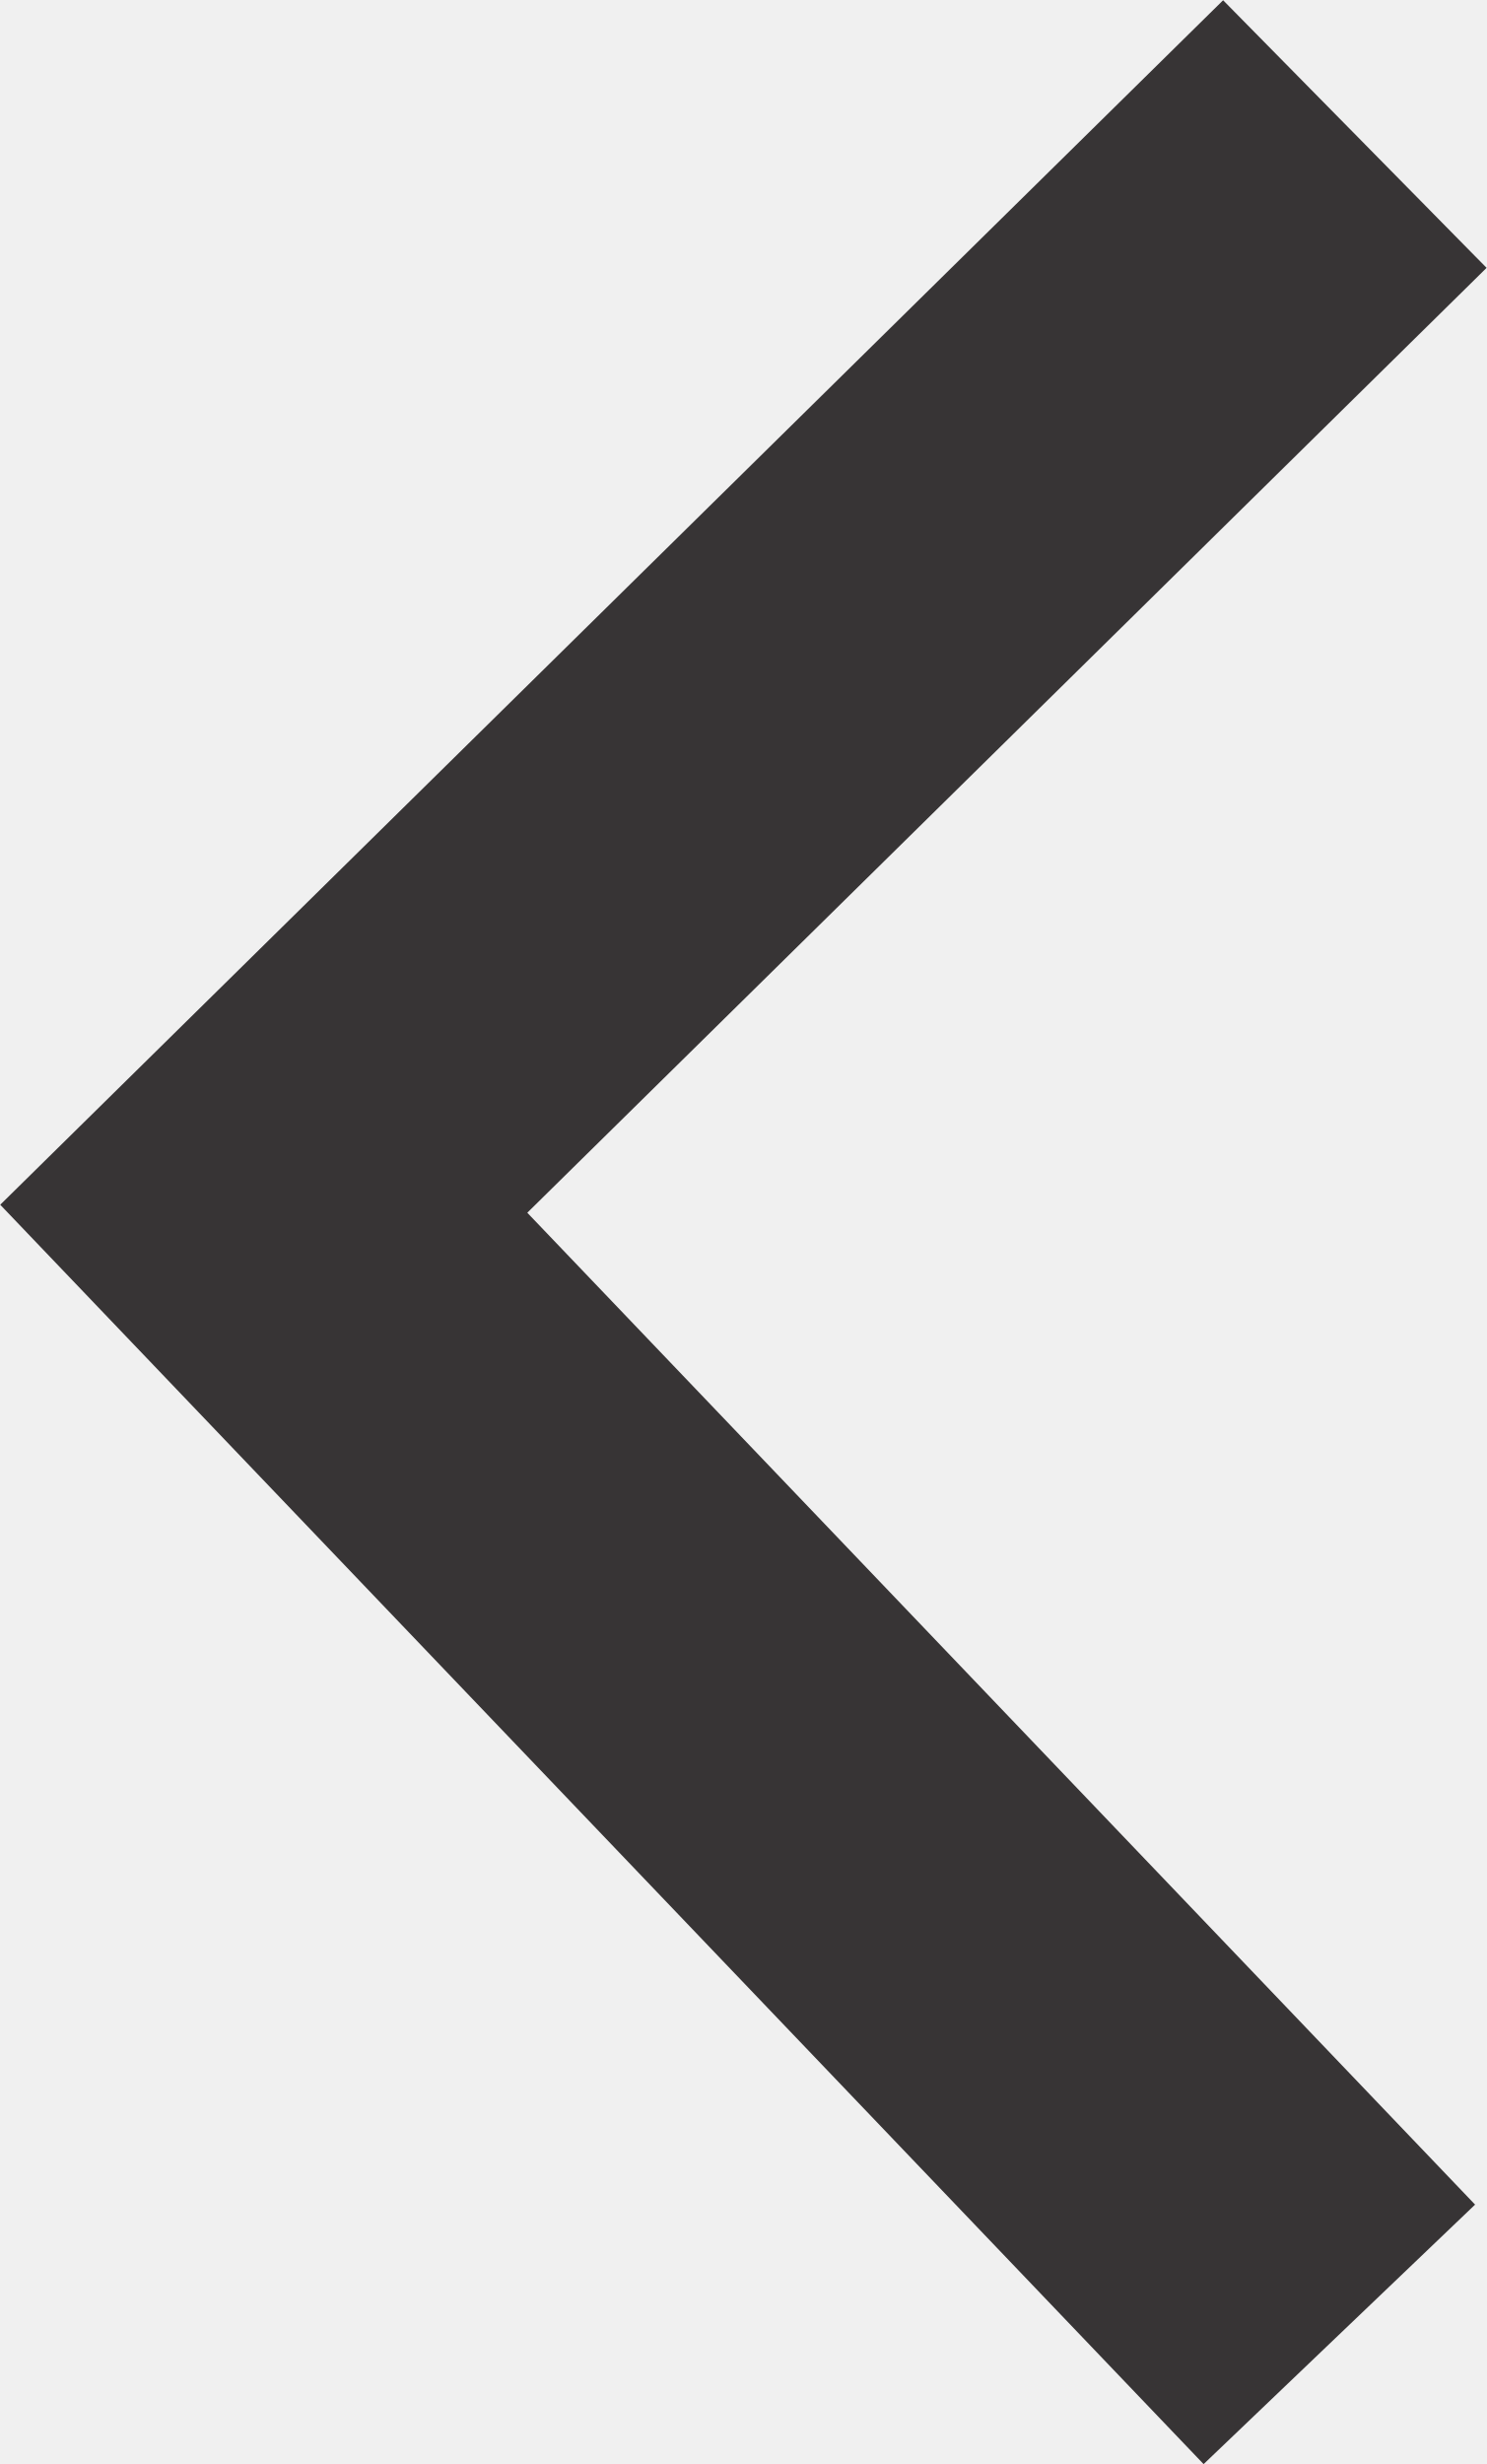
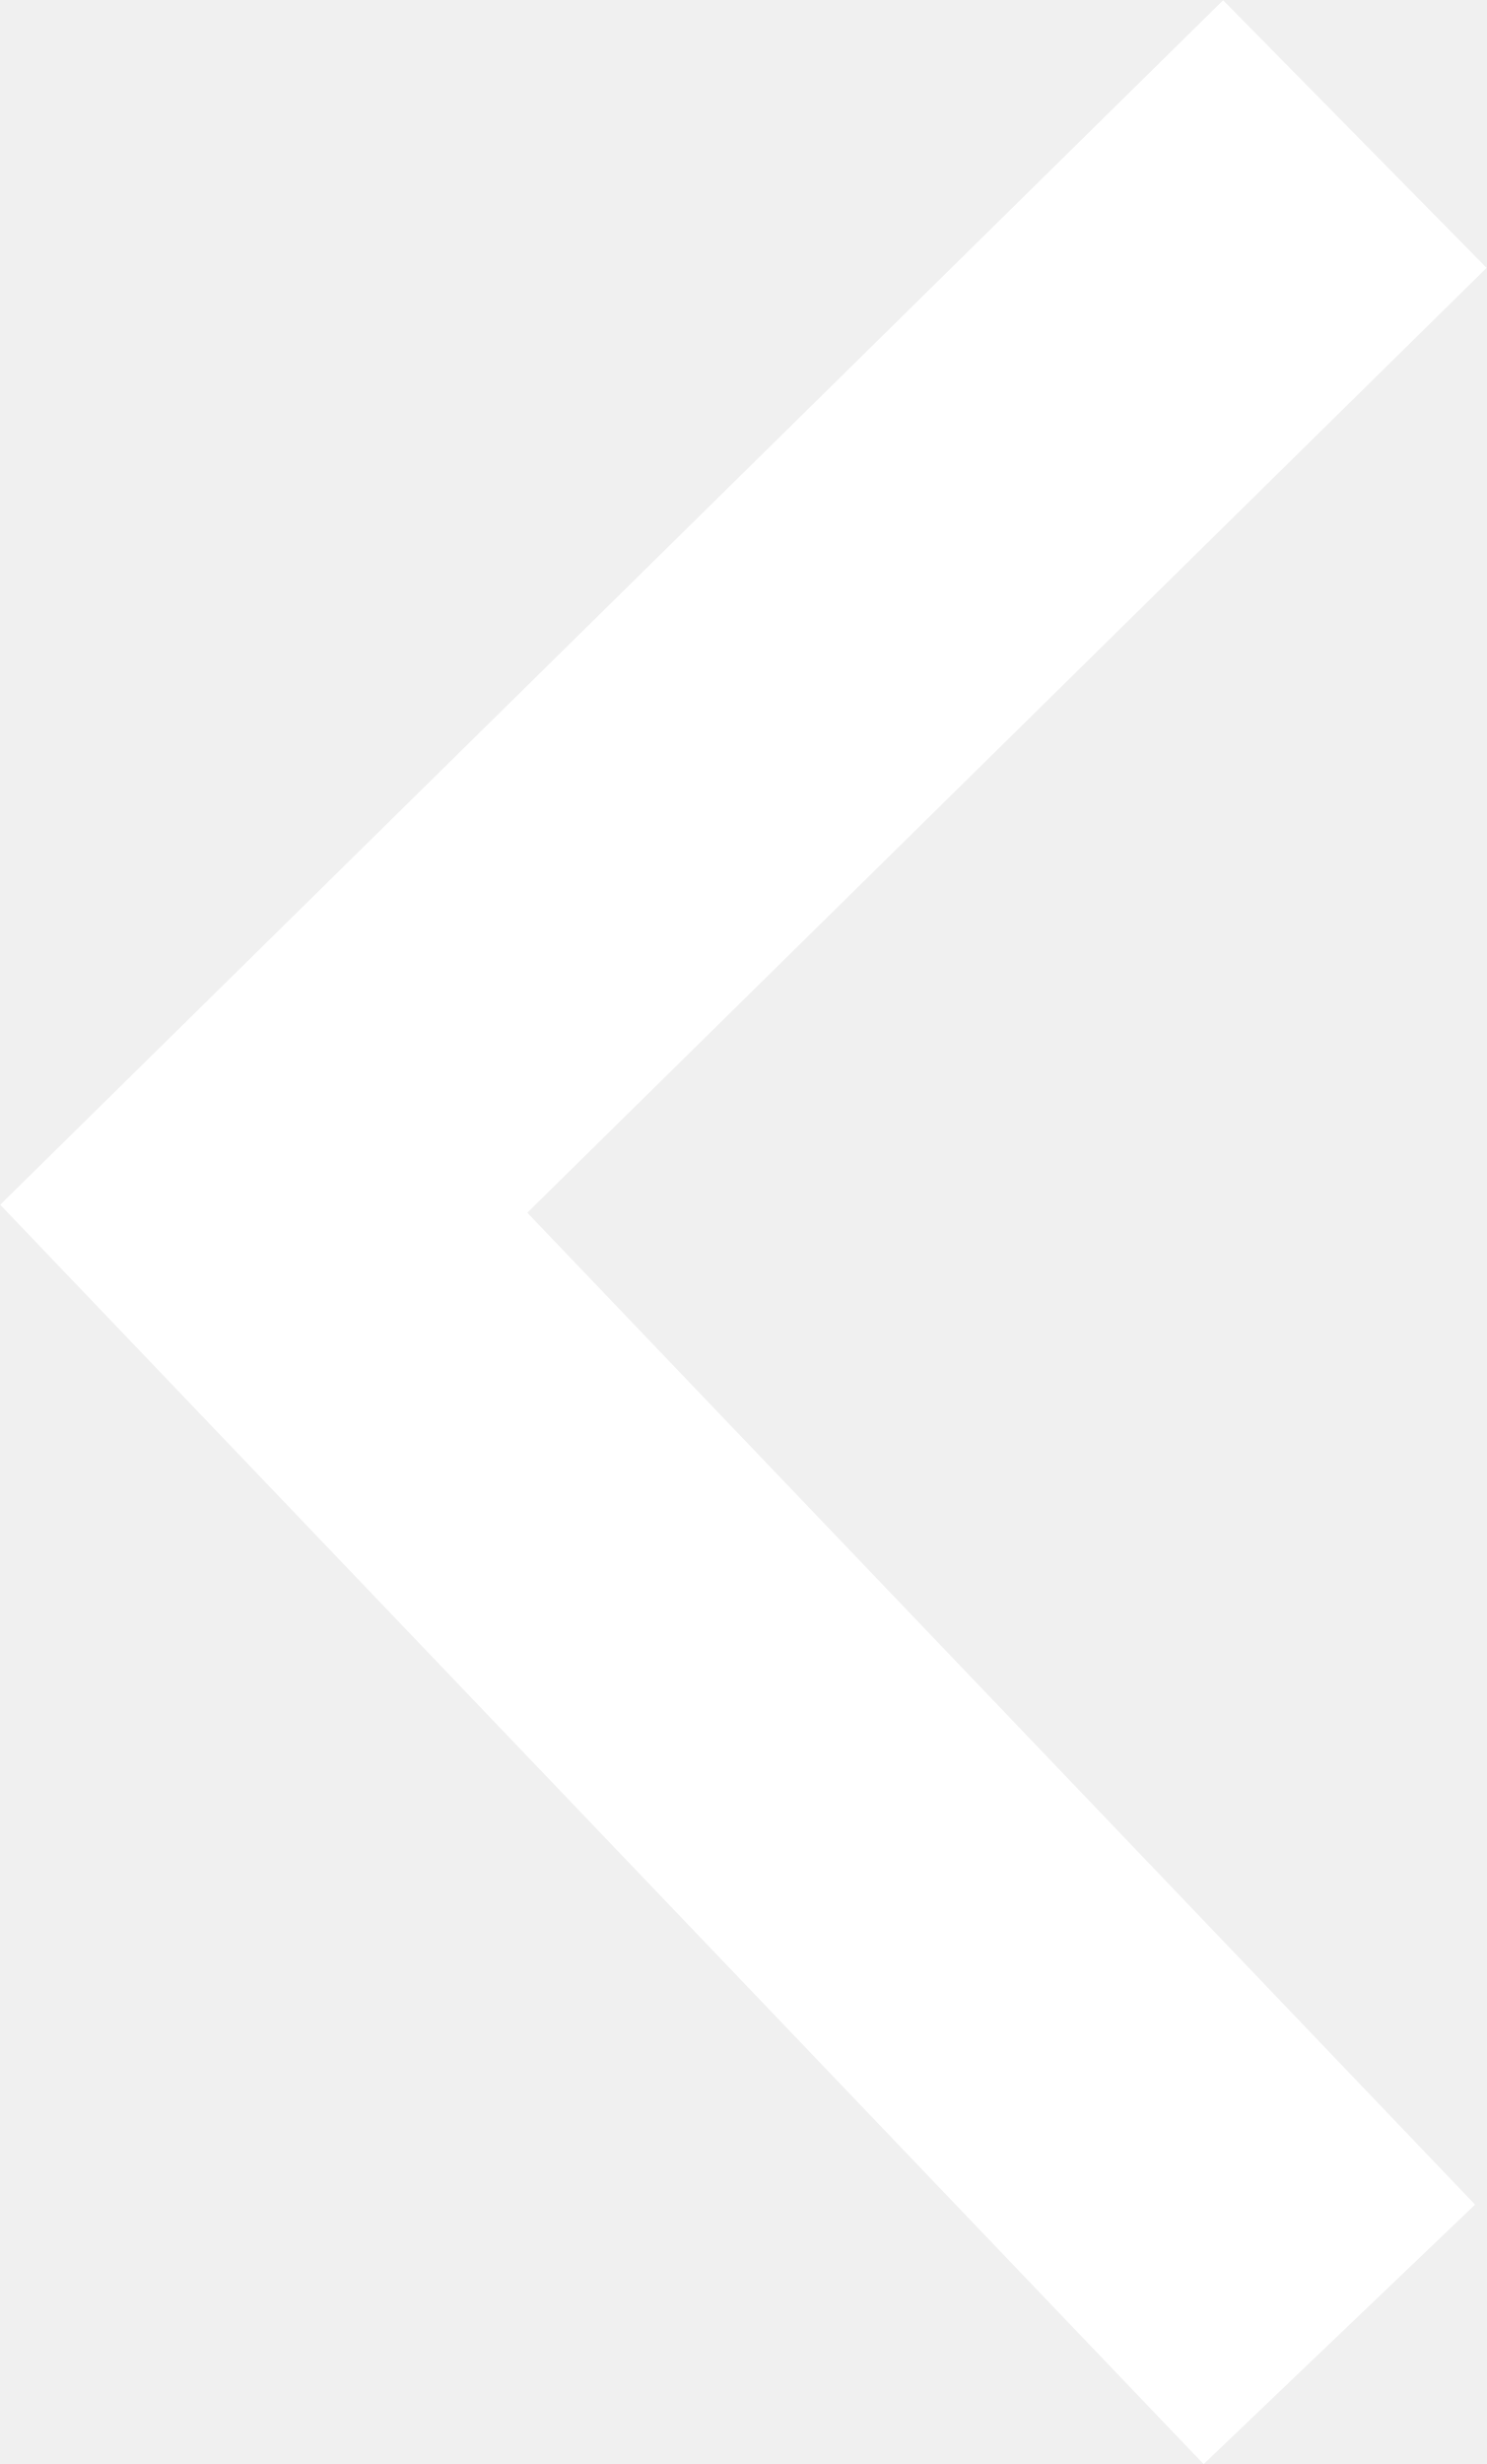
<svg xmlns="http://www.w3.org/2000/svg" xml:space="preserve" width="7.926mm" height="13.133mm" version="1.1" style="shape-rendering:geometricPrecision; text-rendering:geometricPrecision; image-rendering:optimizeQuality; fill-rule:evenodd; clip-rule:evenodd" viewBox="0 0 13.42 22.24">
  <defs>
    <style type="text/css">
   
-     .str0 {stroke:#373435;stroke-width:3.39;stroke-miterlimit:22.926}
+     .str0 {stroke:#FFF;stroke-width:3.39;stroke-miterlimit:22.926}
    .fil0 {fill:none}
   
  </style>
  </defs>
  <g id="Capa_x0020_1">
    <polyline class="fil0 str0" points="12.23,1.21 2.38,10.91 12.09,21.07 " />
  </g>
</svg>
